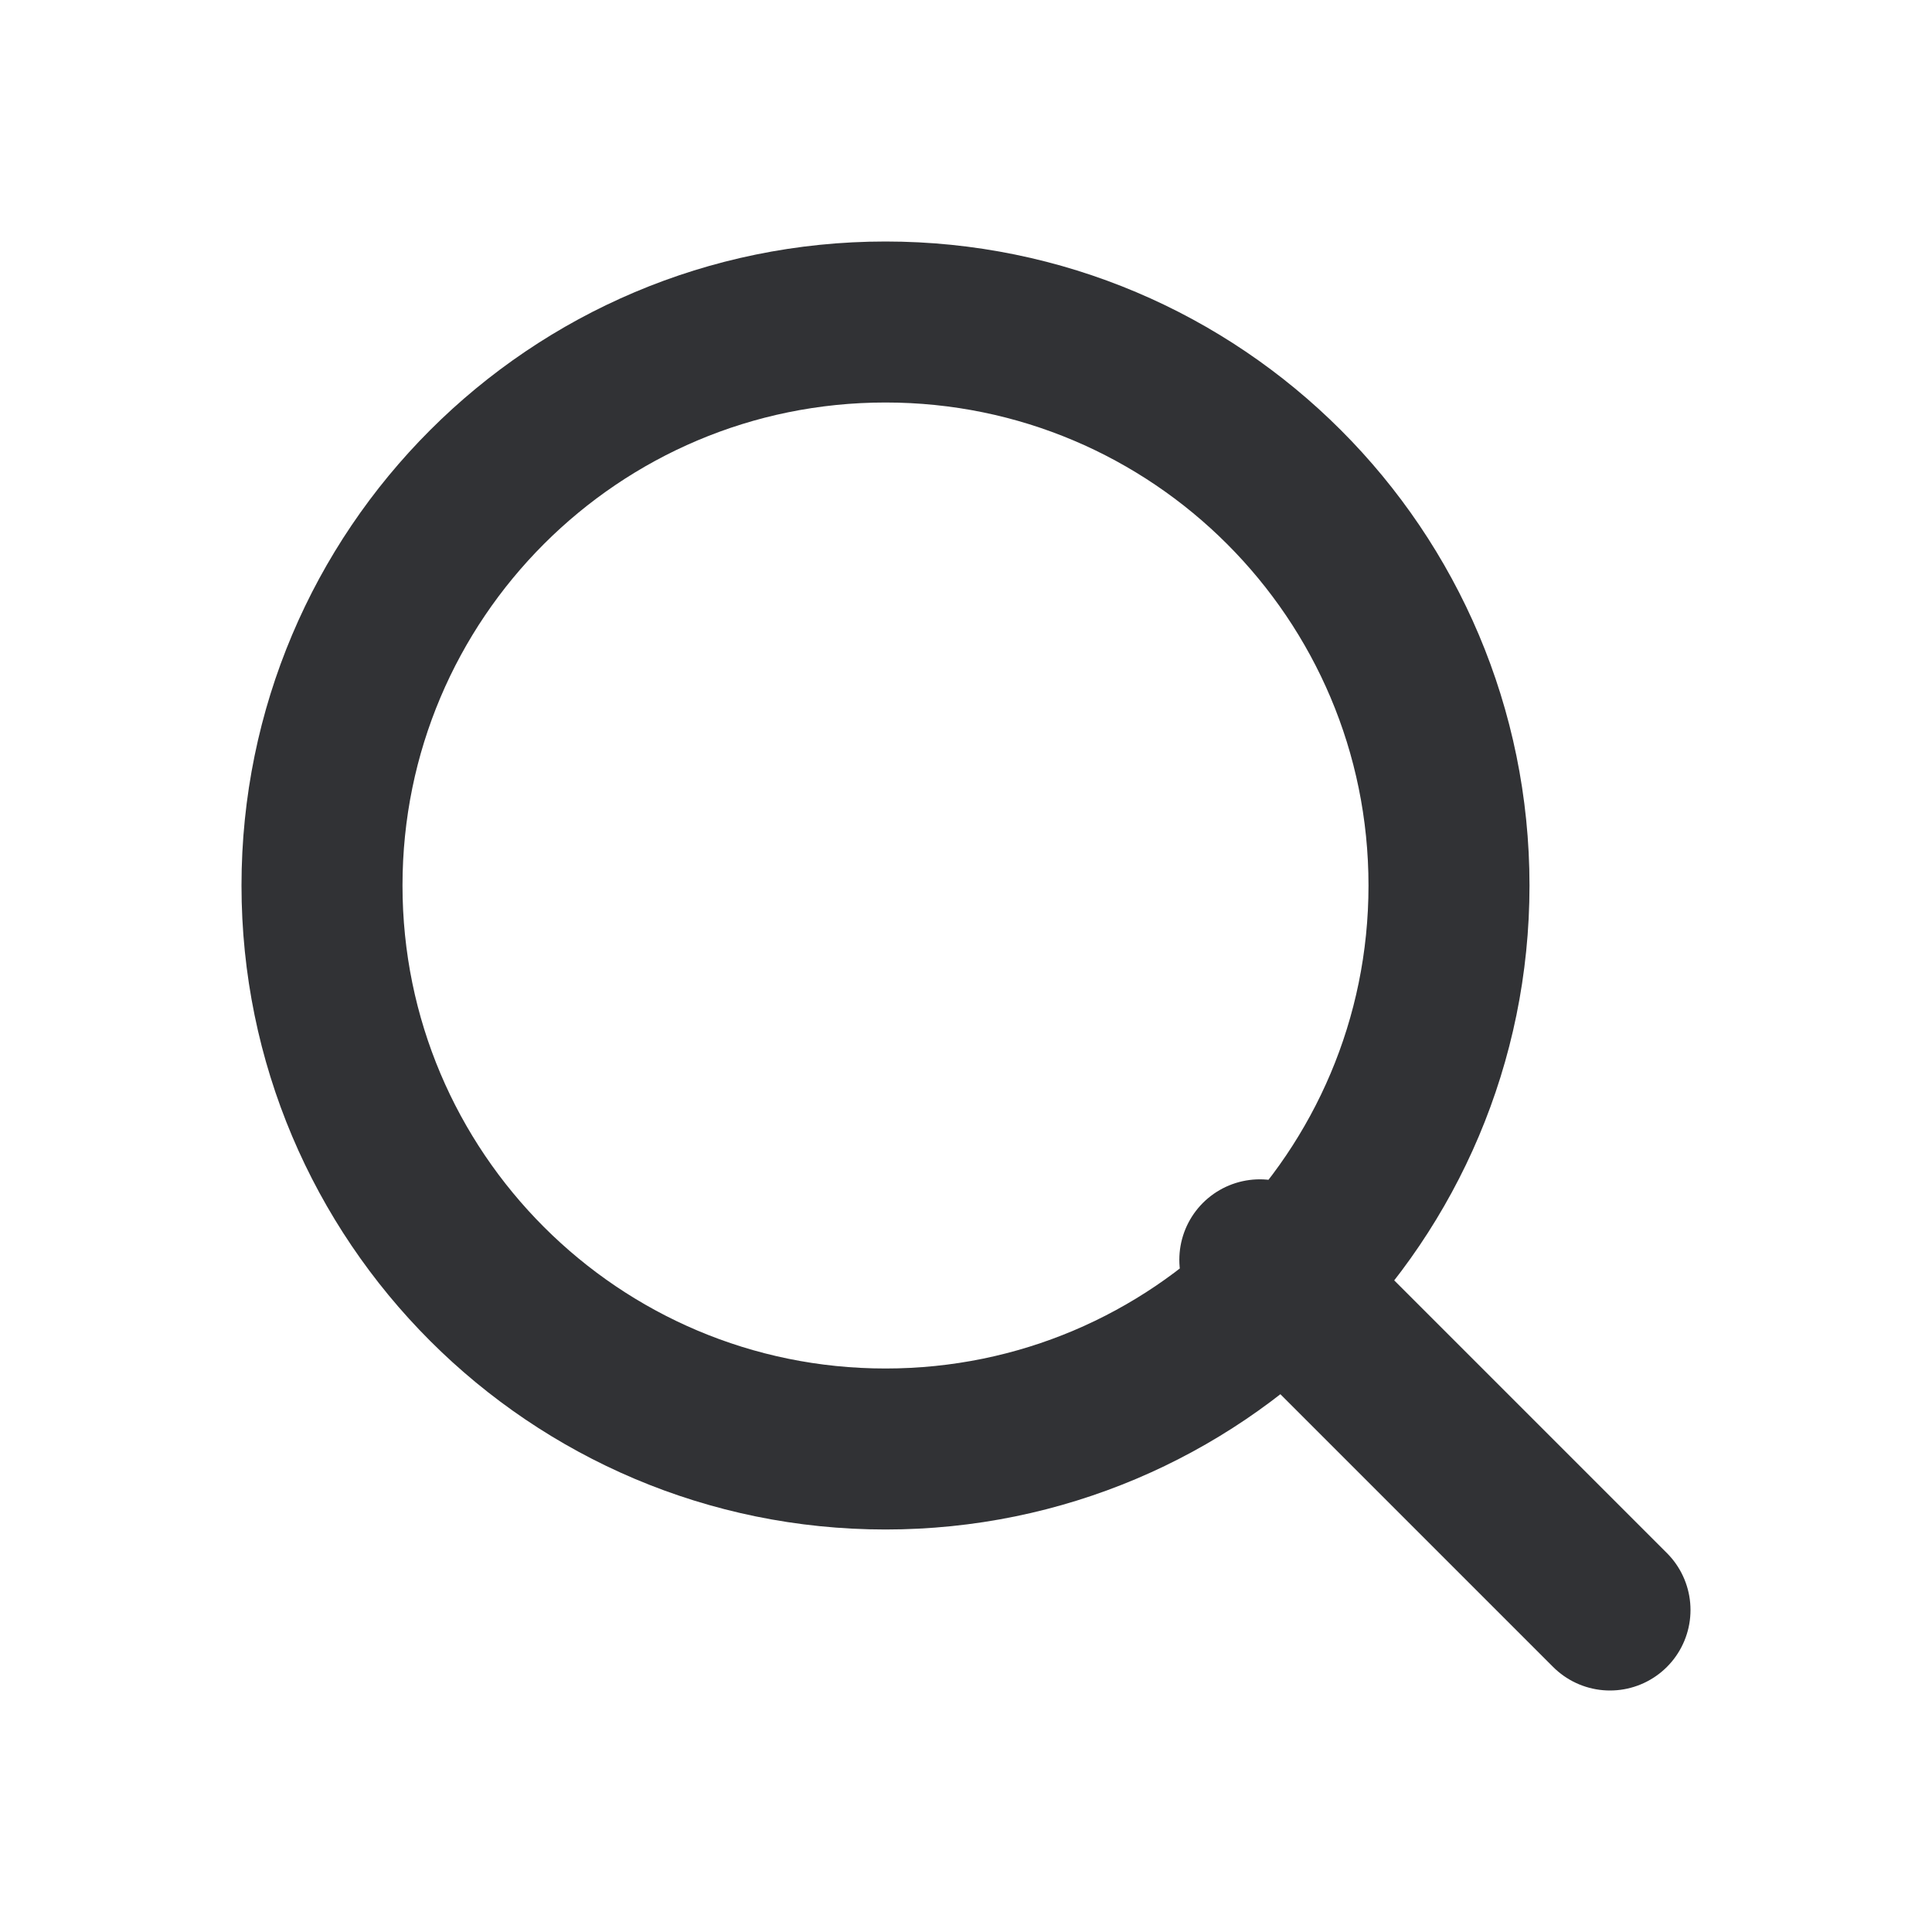
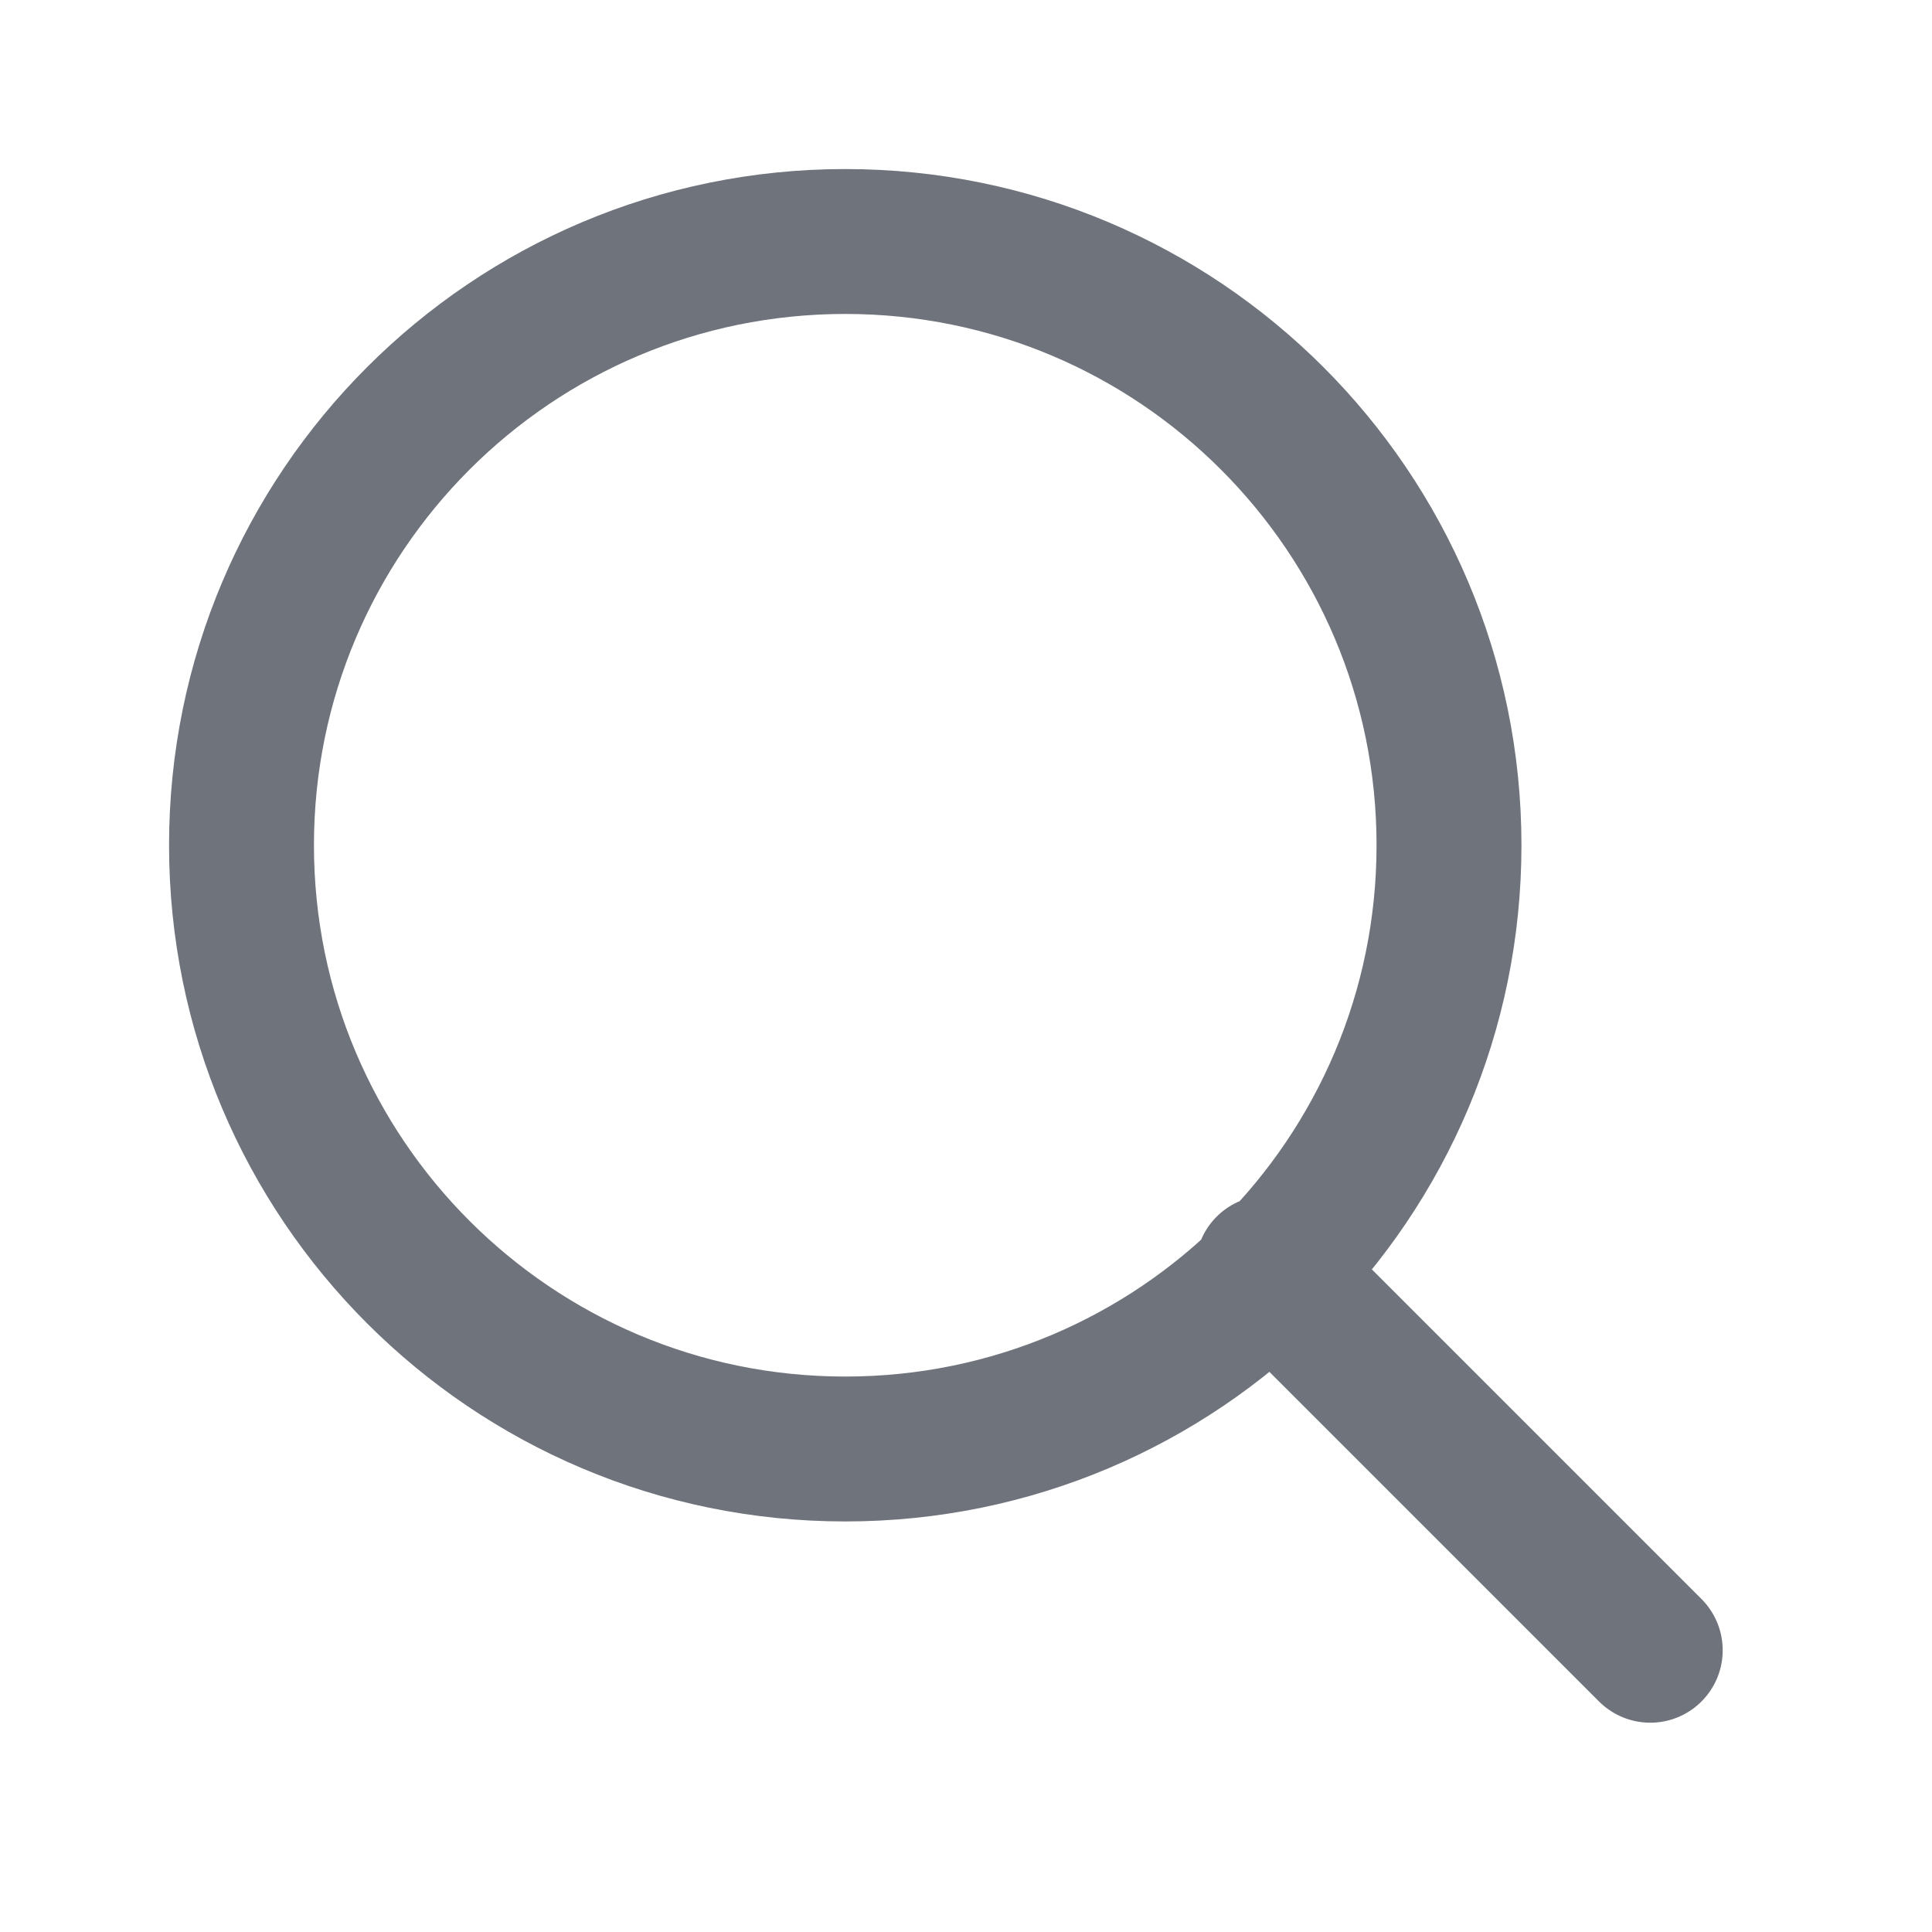
<svg xmlns="http://www.w3.org/2000/svg" width="24" height="24" viewBox="0 0 24 24" fill="none">
-   <path d="M20 20L15.65 15.65M18 11C18 14.866 14.866 18 11 18C7.134 18 4 14.866 4 11C4 7.134 7.134 4 11 4C14.866 4 18 7.134 18 11Z" stroke="#313235" stroke-width="2" stroke-linecap="round" />
+   <path d="M20.5 20.5L15.75 15.75M18 10.5C18 14.642 14.642 18 10.5 18C6.358 18 3 14.642 3 10.5C3 6.358 6.358 3 10.5 3C14.642 3 18 6.358 18 10.5Z" stroke="#6F737C" stroke-width="1.8" stroke-linecap="round" />
</svg>
